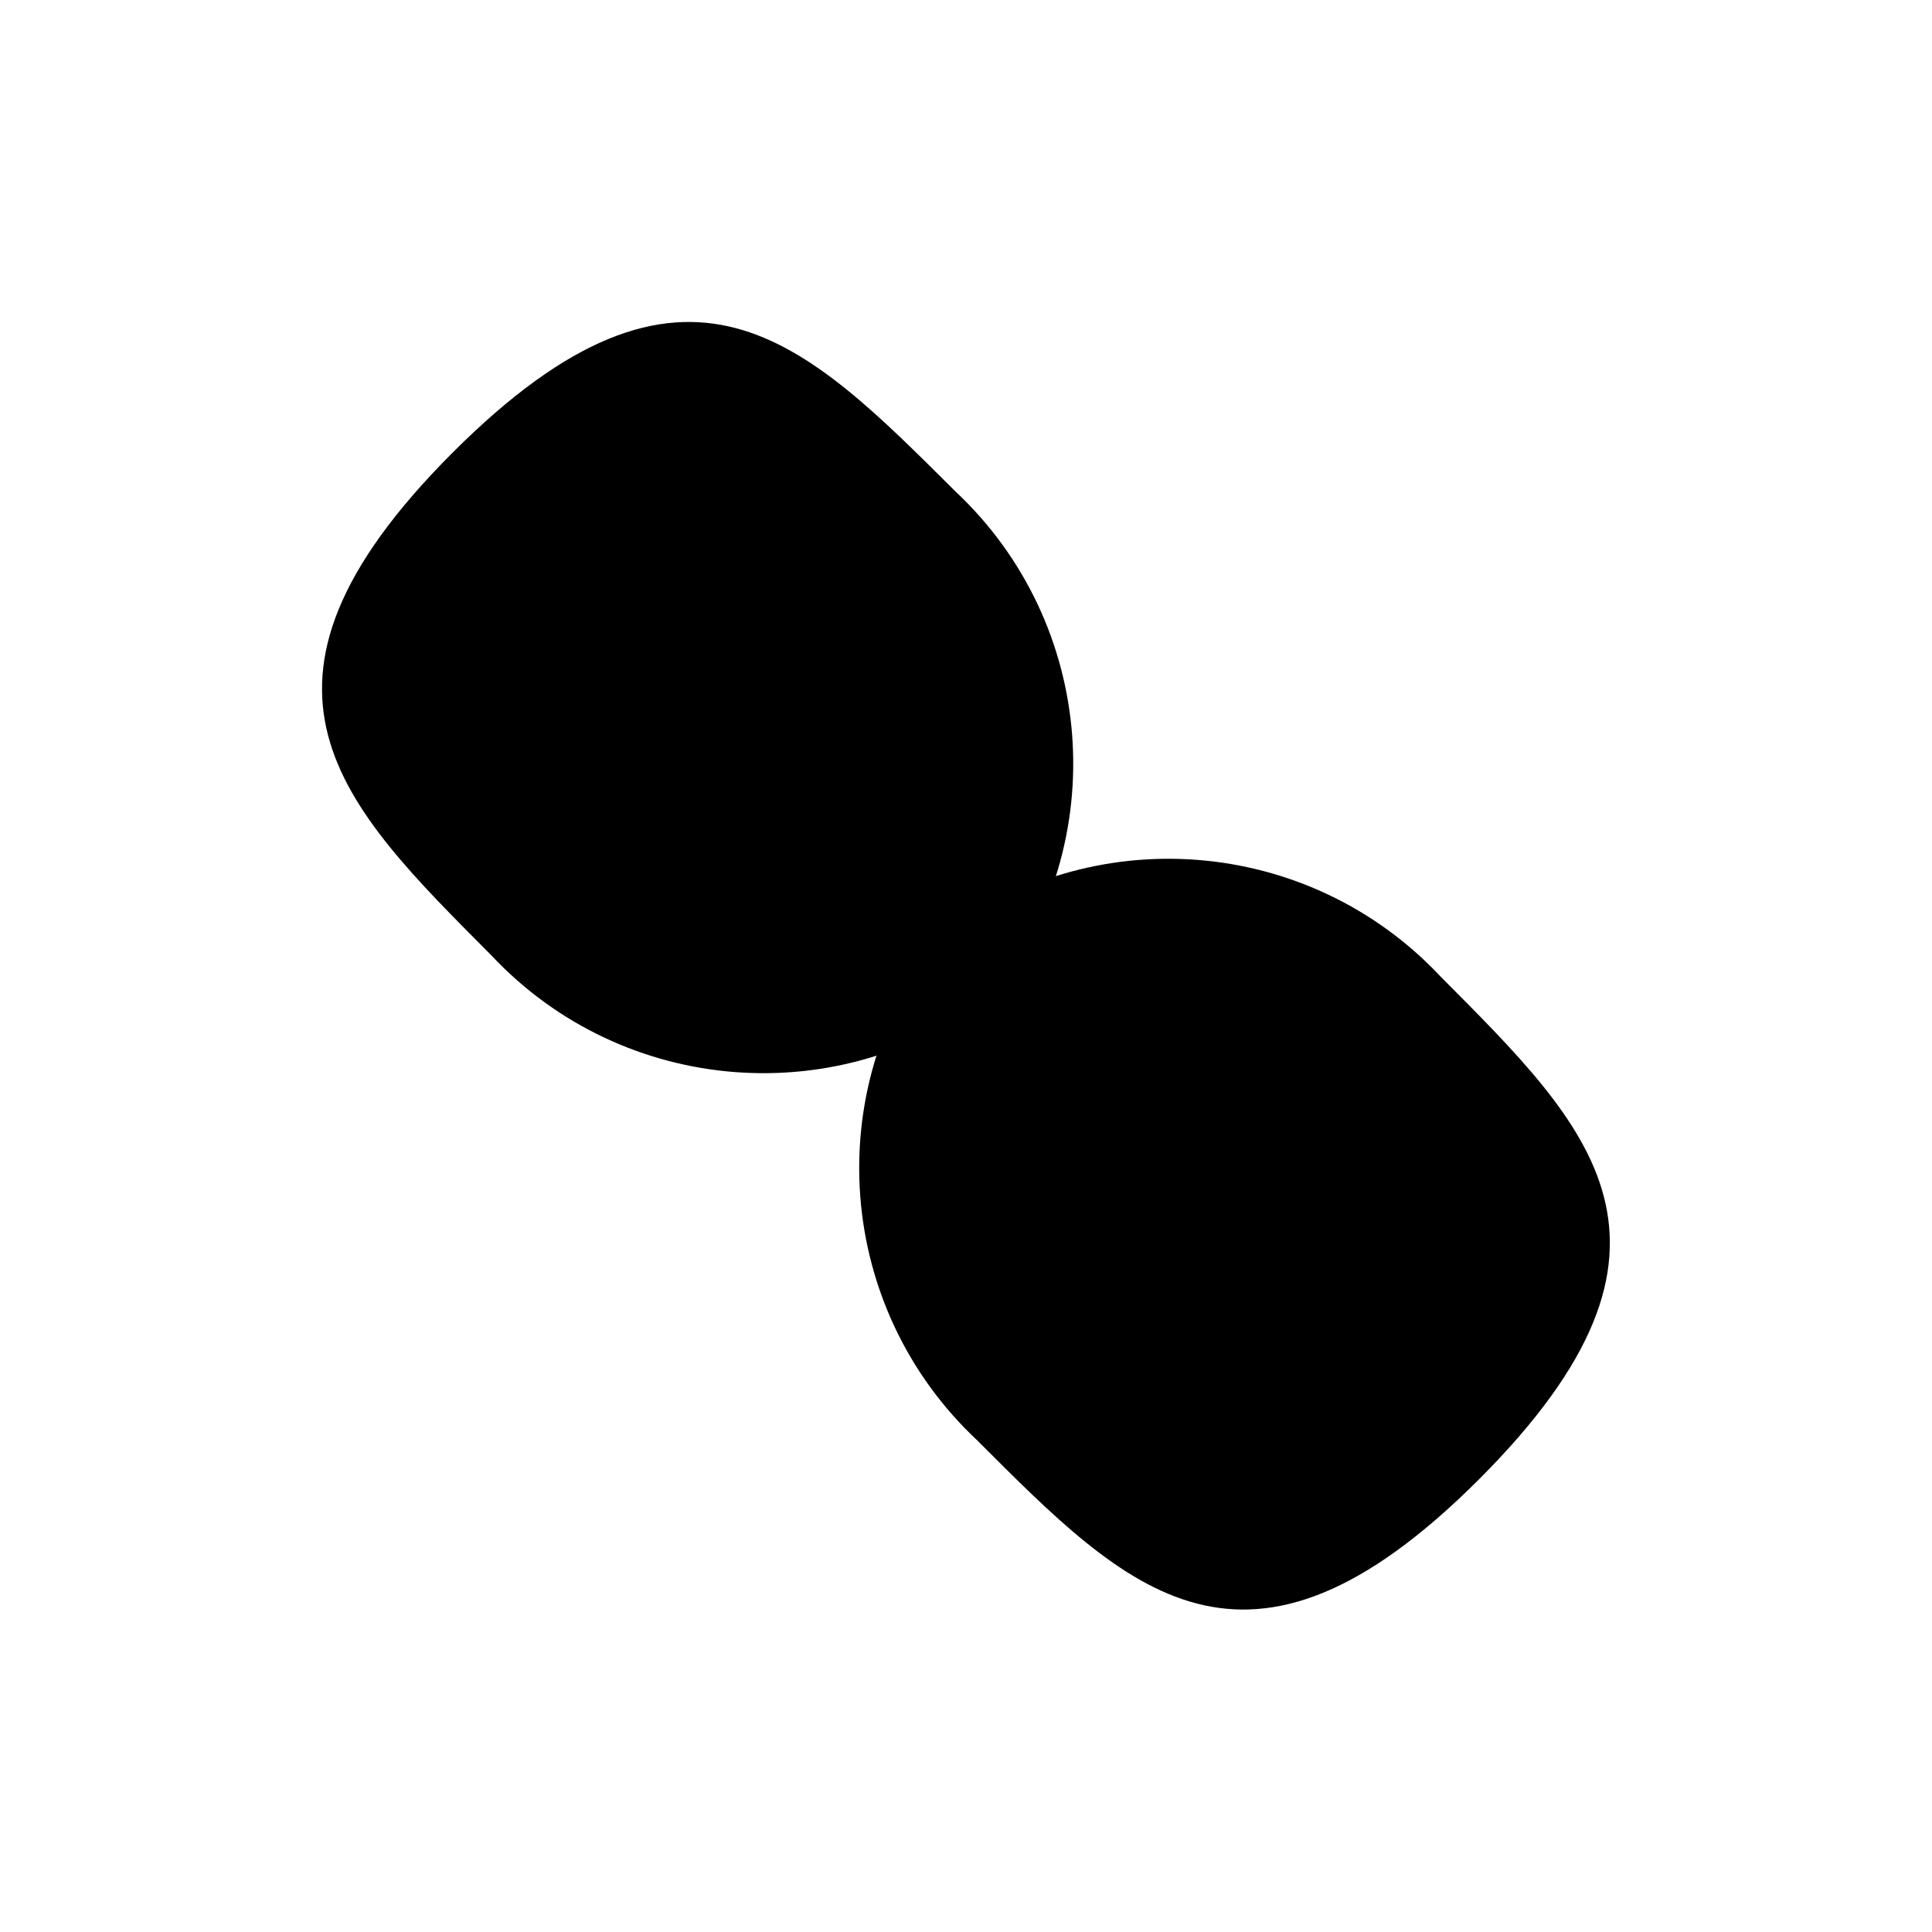
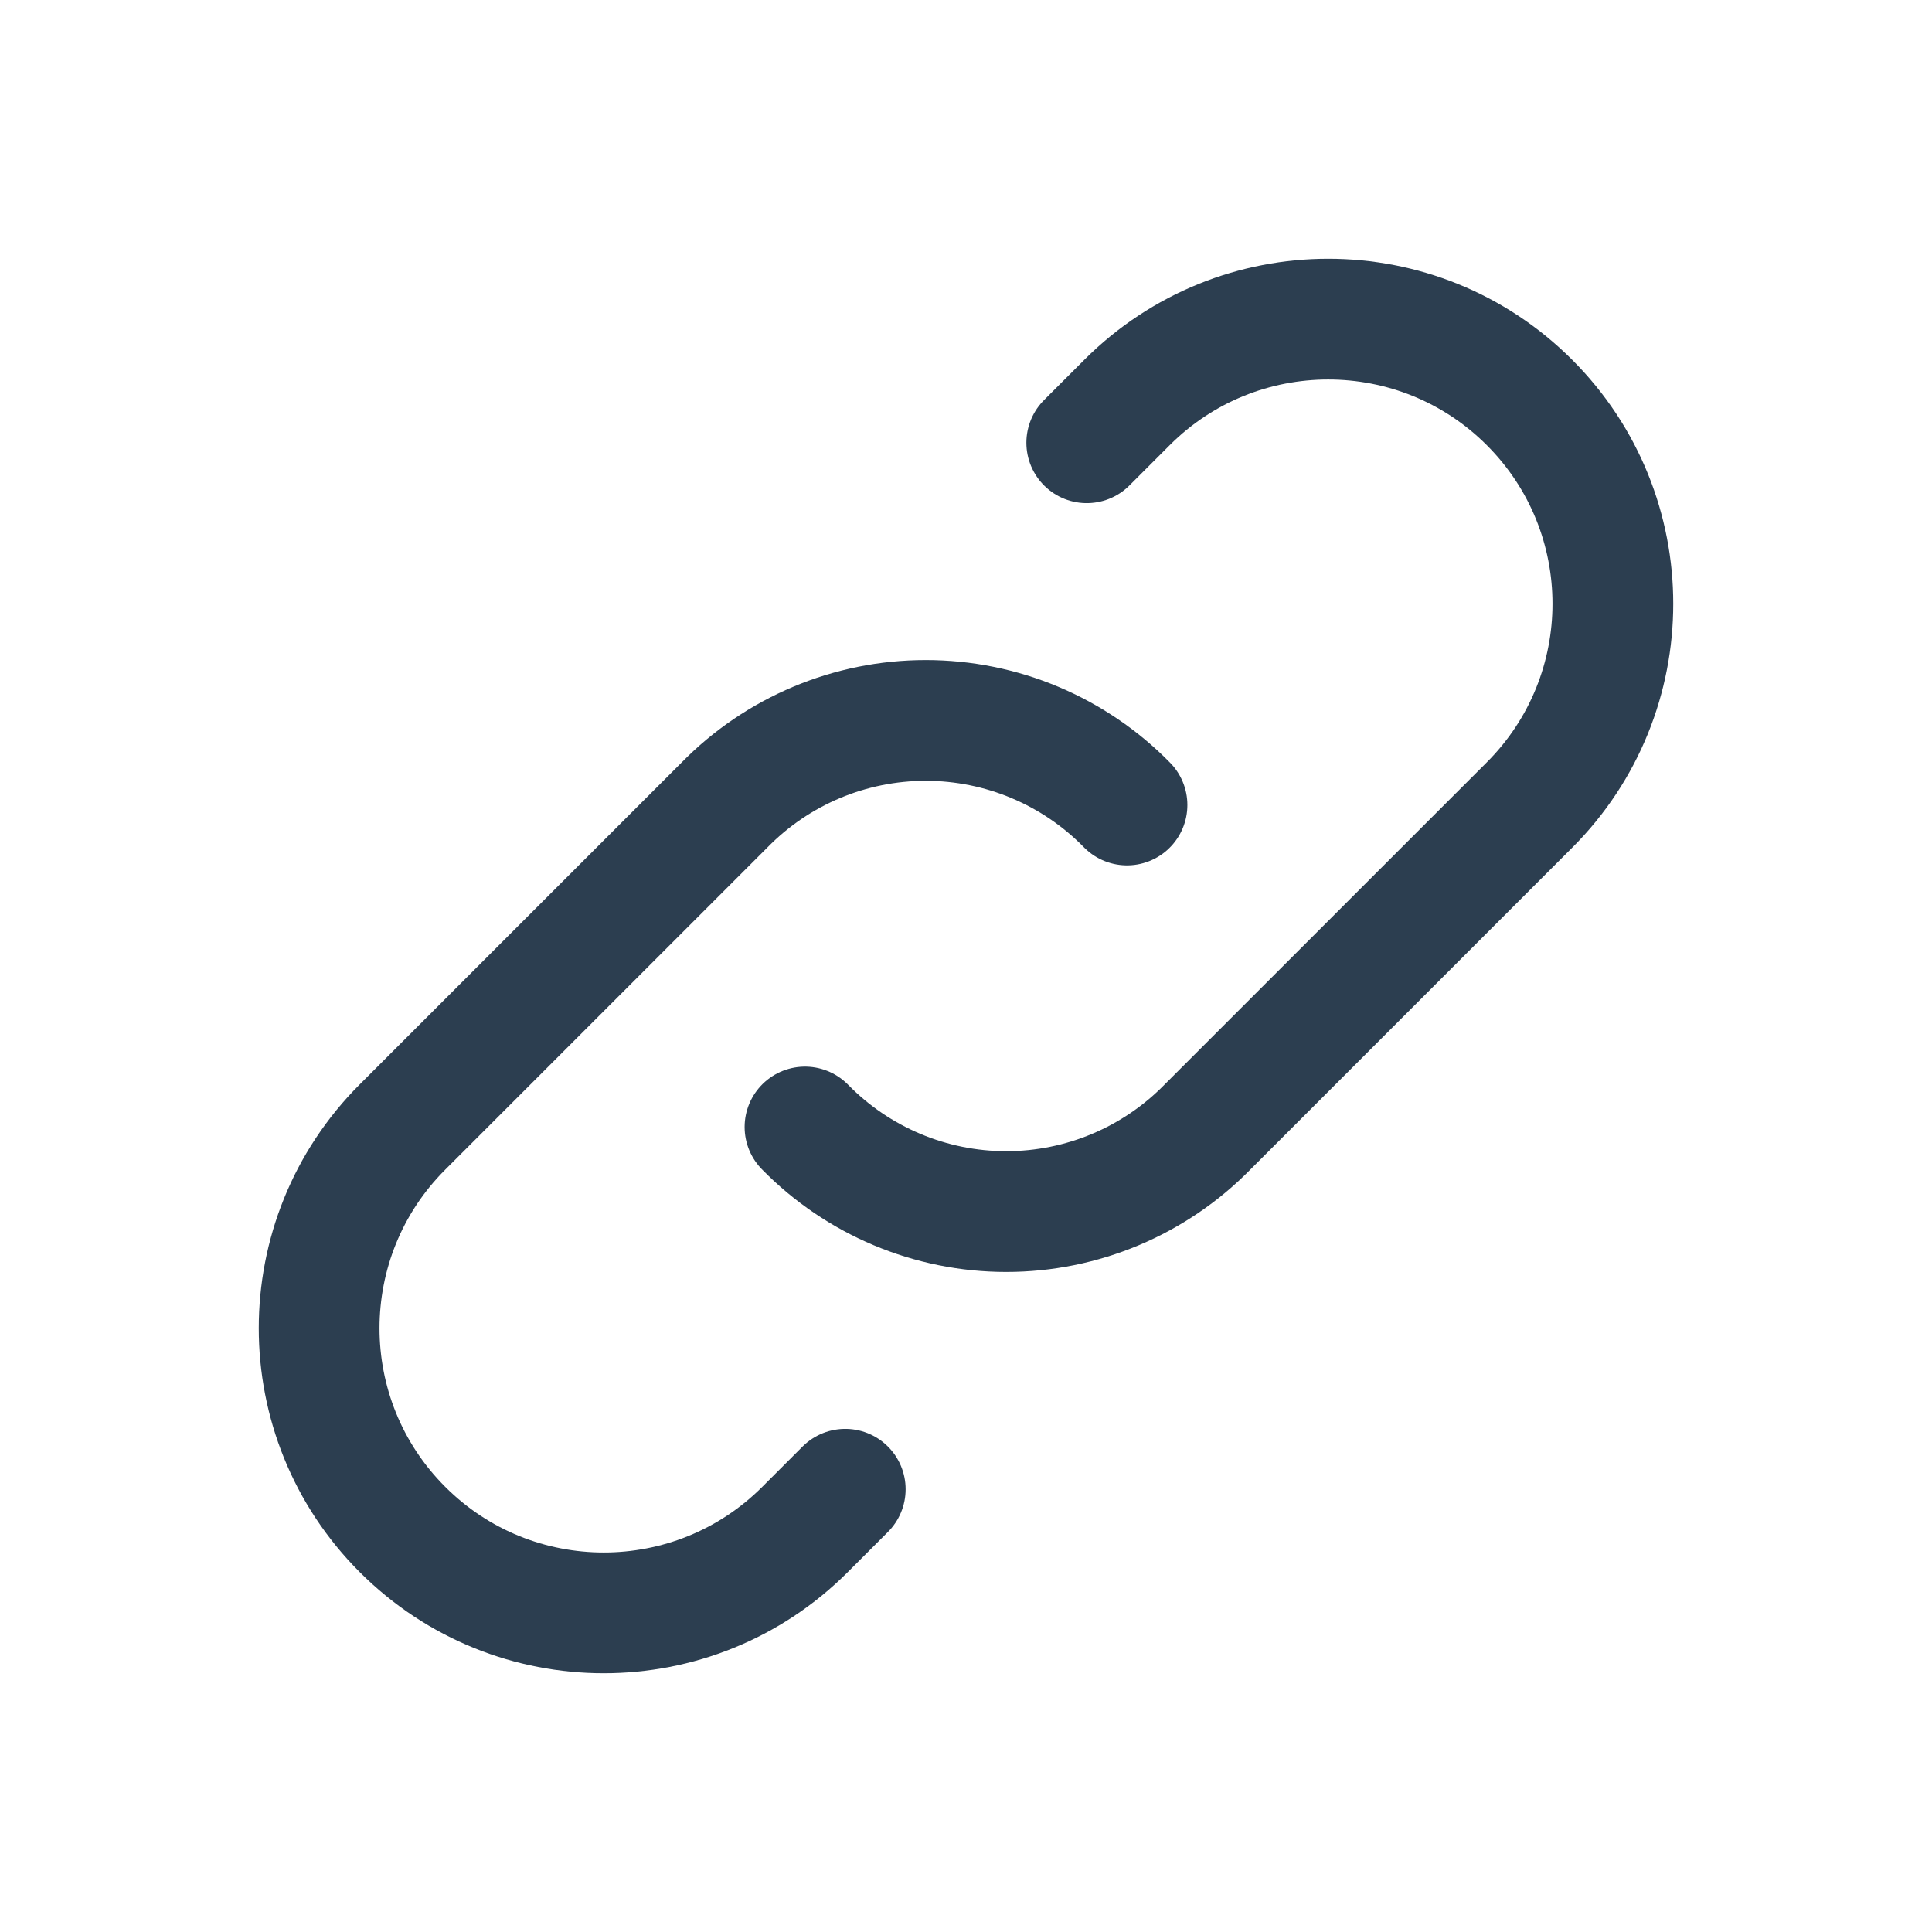
- <svg viewBox="0 0 18 18">
-   <line class="ql-stroke" x1="7" x2="11" y1="7" y2="11" />
-   <path class="ql-even ql-stroke" d="M8.9,4.577a3.476,3.476,0,0,1,.36,4.679A3.476,3.476,0,0,1,4.577,8.9C3.185,7.5,2.035,6.4,4.217,4.217S7.5,3.185,8.9,4.577Z" />
-   <path class="ql-even ql-stroke" d="M13.423,9.1a3.476,3.476,0,0,0-4.679-.36,3.476,3.476,0,0,0,.36,4.679c1.392,1.392,2.5,2.542,4.679.36S14.815,10.5,13.423,9.1Z" />
+ <svg xmlns="http://www.w3.org/2000/svg" class="icon icon-tabler icon-tabler-link" width="44" height="44" viewBox="0 0 24 24" stroke-width="1.5" stroke="#2c3e50" fill="none" stroke-linecap="round" stroke-linejoin="round">
+   <path stroke="none" d="M0 0h24v24H0z" fill="none" />
+   <path d="M10 14a3.5 3.5 0 0 0 5 0l4 -4a3.5 3.5 0 0 0 -5 -5l-.5 .5" />
+   <path d="M14 10a3.5 3.5 0 0 0 -5 0l-4 4a3.5 3.5 0 0 0 5 5l.5 -.5" />
</svg>
